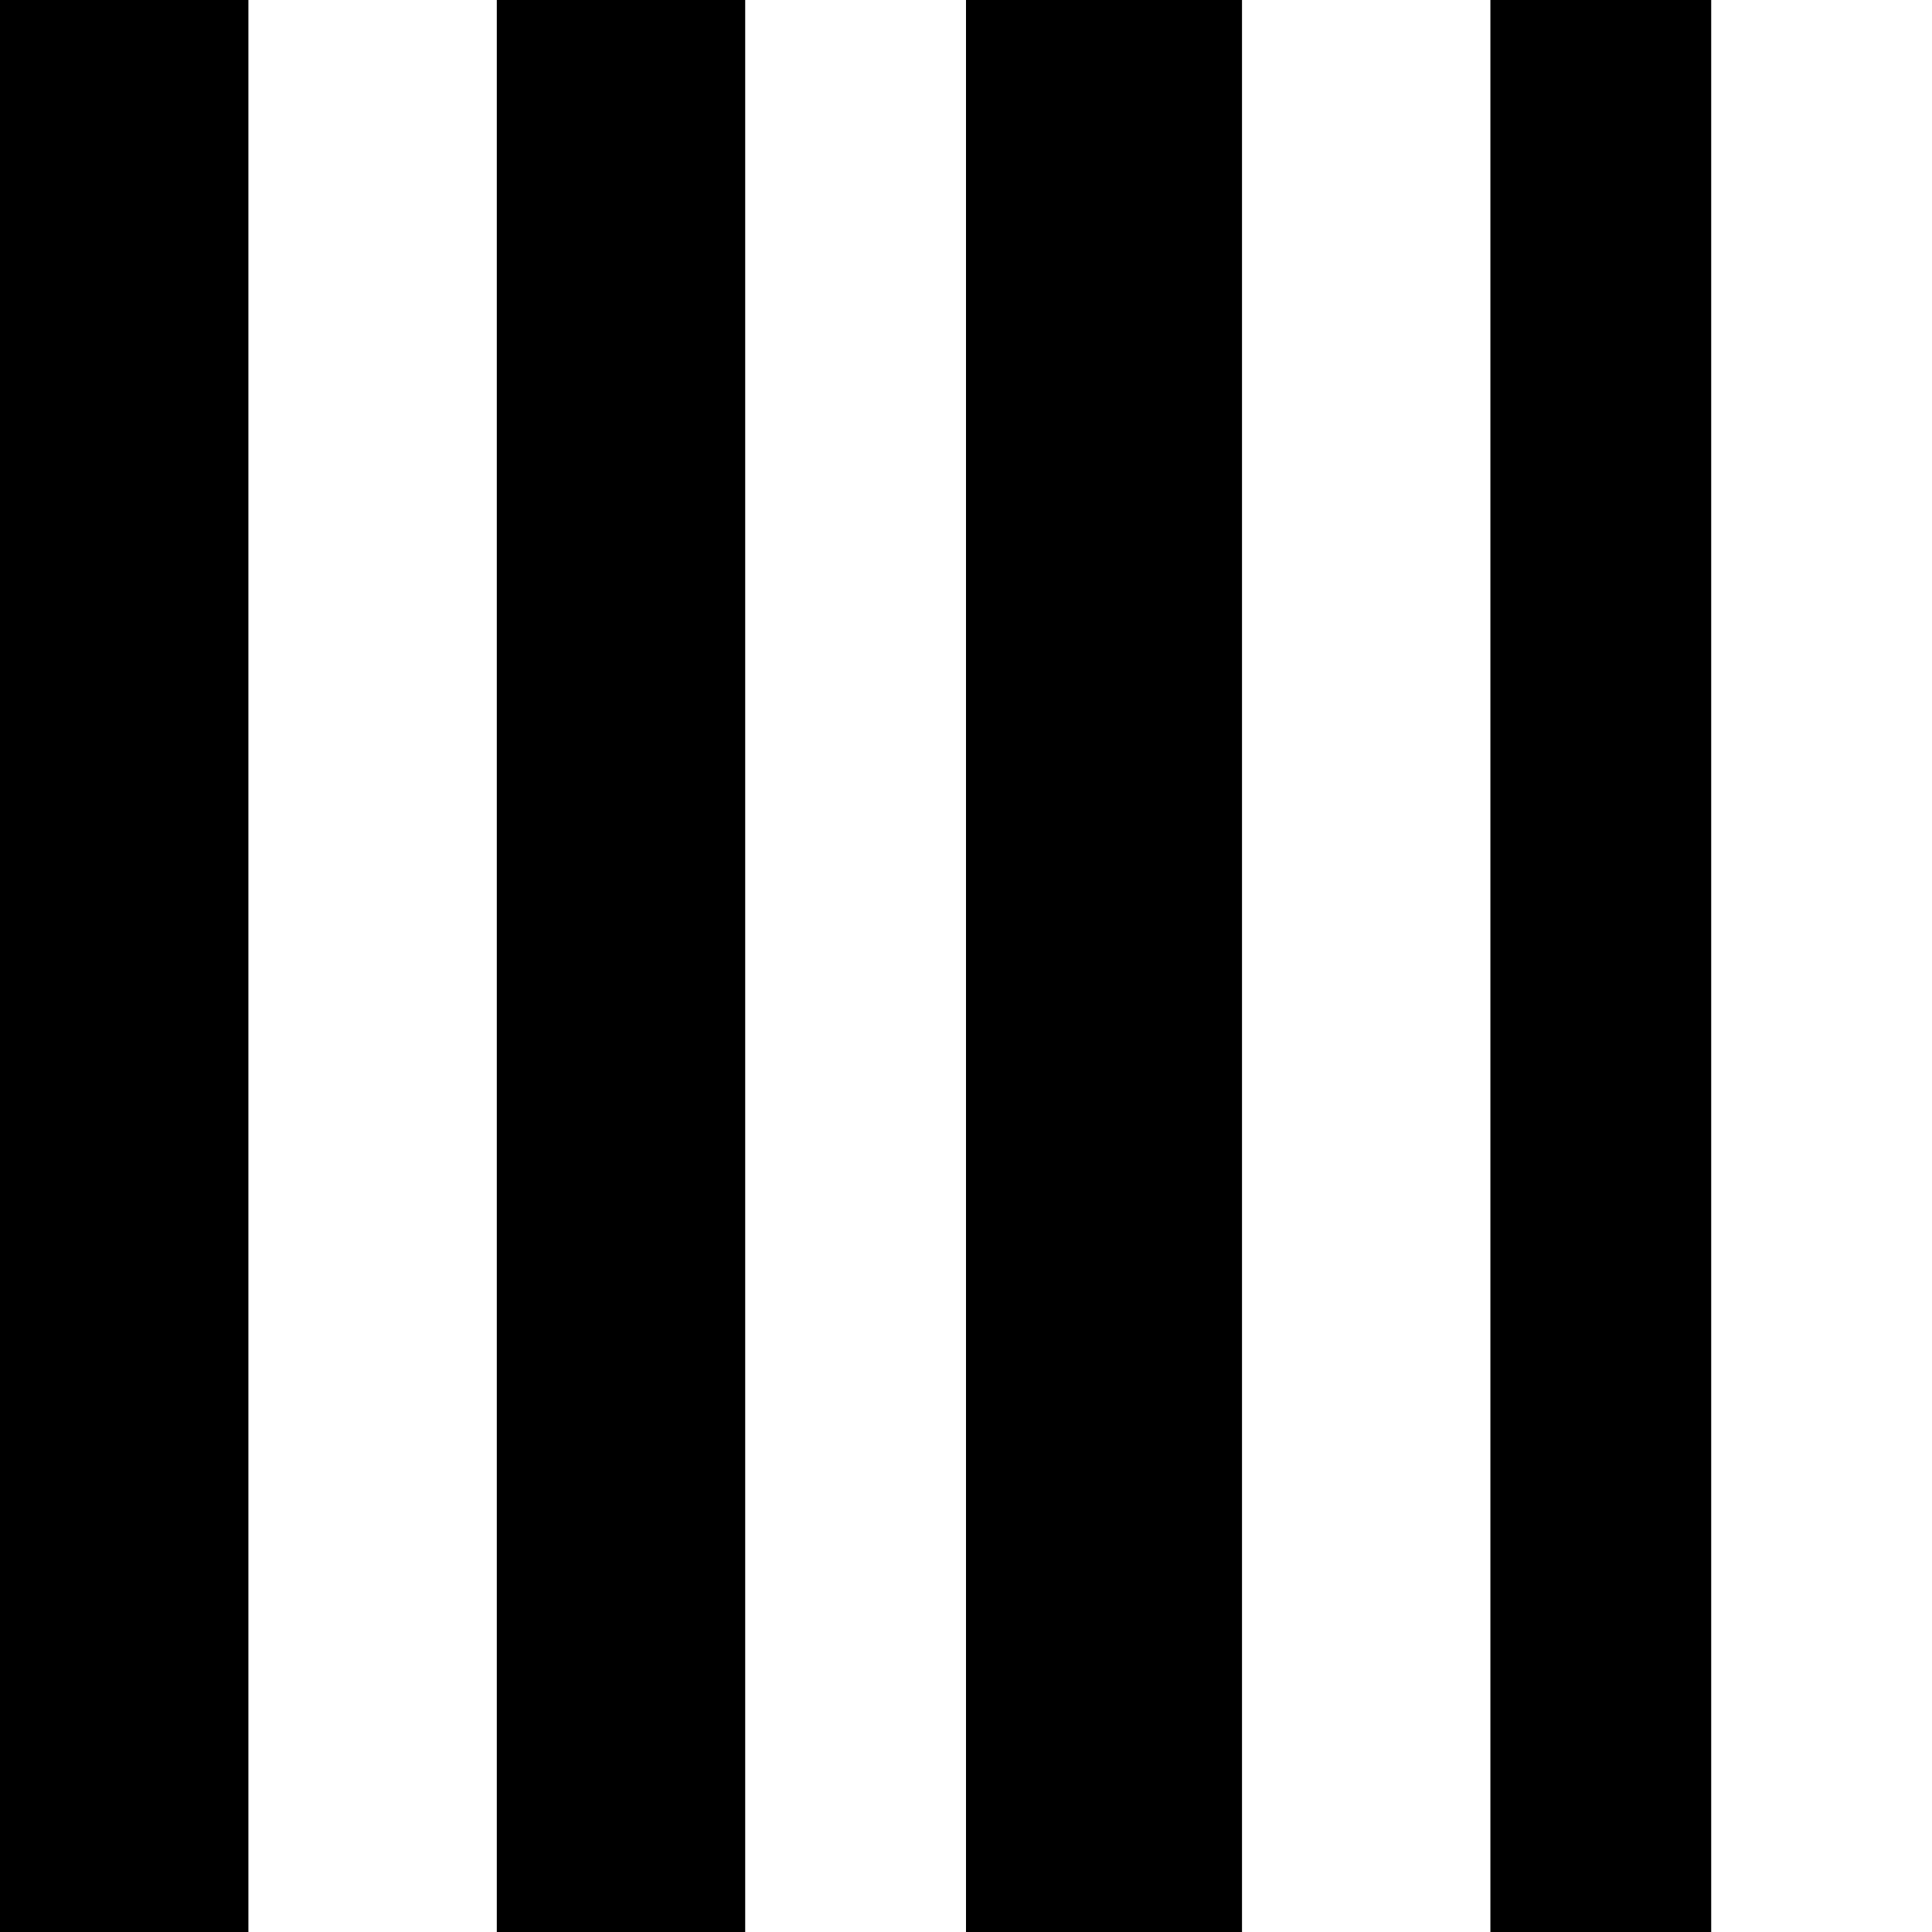
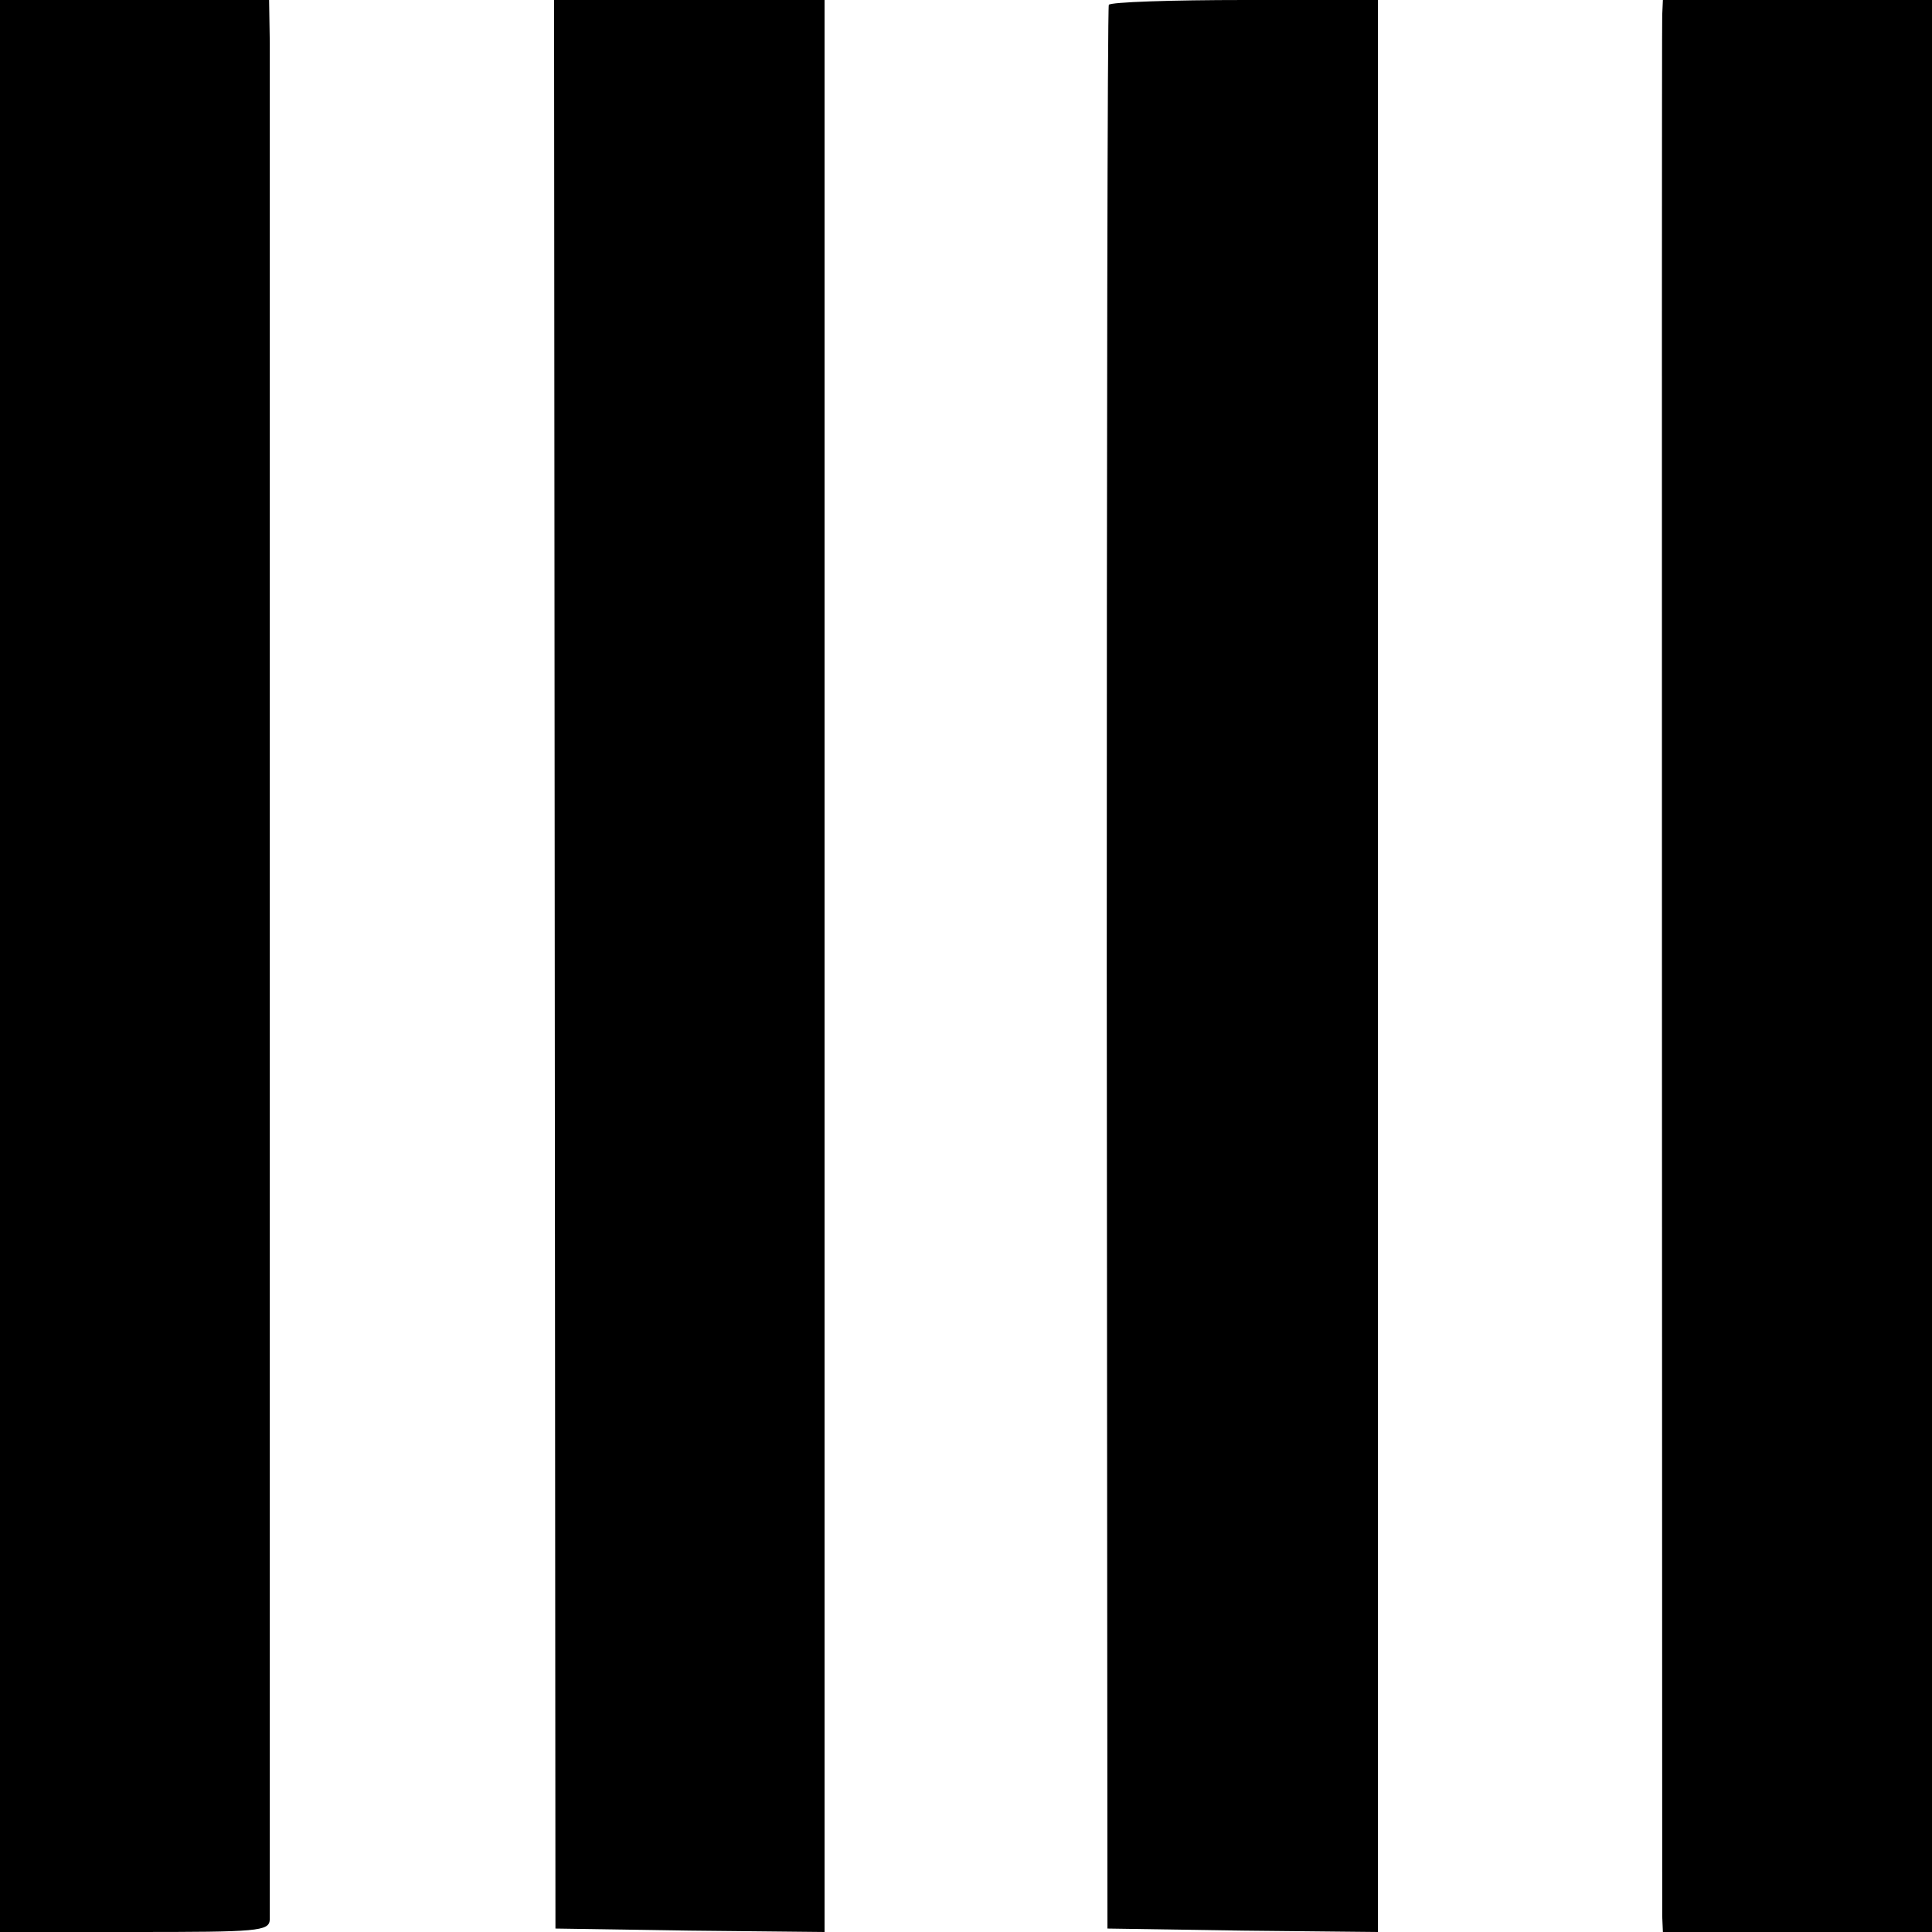
- <svg xmlns="http://www.w3.org/2000/svg" version="1.0" width="70pt" height="70pt" viewBox="0 0 70 70" preserveAspectRatio="xMidYMid meet">
-   <g transform="translate(0,70) scale(0.1,-0.1)" fill="#000000" stroke="none">
-     <path d="M0 350 l0 -350 45 0 45 0 0 350 0 350 -45 0 -45 0 0 -350z" />
-     <path d="M180 350 l0 -350 45 0 45 0 0 350 0 350 -45 0 -45 0 0 -350z" />
-     <path d="M350 350 l0 -350 50 0 50 0 0 350 0 350 -50 0 -50 0 0 -350z" />
-     <path d="M540 350 l0 -350 40 0 40 0 0 350 0 350 -40 0 -40 0 0 -350z" />
+ <svg xmlns="http://www.w3.org/2000/svg" version="1.0" width="280pt" height="280pt" viewBox="0 0 280 280" preserveAspectRatio="xMidYMid meet">
+   <g transform="translate(0,280) scale(0.1,-0.1)" fill="#000000" stroke="none">
+     <path d="M0 1400 l0 -1400 195 0 c179 0 195 1 196 18 0 22 0 2636 0 2720 l-1 62 -195 0 -195 0 0 -1400z" />
+     <path d="M804 1403 l1 -1398 195 -3 195 -2 0 1400 0 1400 -196 0 -196 0 1 -1397z" />
+     <path d="M1607 2793 c-2 -5 -3 -633 -3 -1398 l1 -1390 196 -3 196 -2 0 1400 0 1400 -193 0 c-106 0 -195 -3 -197 -7z" />
+     <path d="M2409 2778 c-1 -29 0 -2725 0 -2755 l1 -23 195 0 195 0 0 1400 0 1400 -195 0 -195 0 -1 -22z" />
  </g>
</svg>
